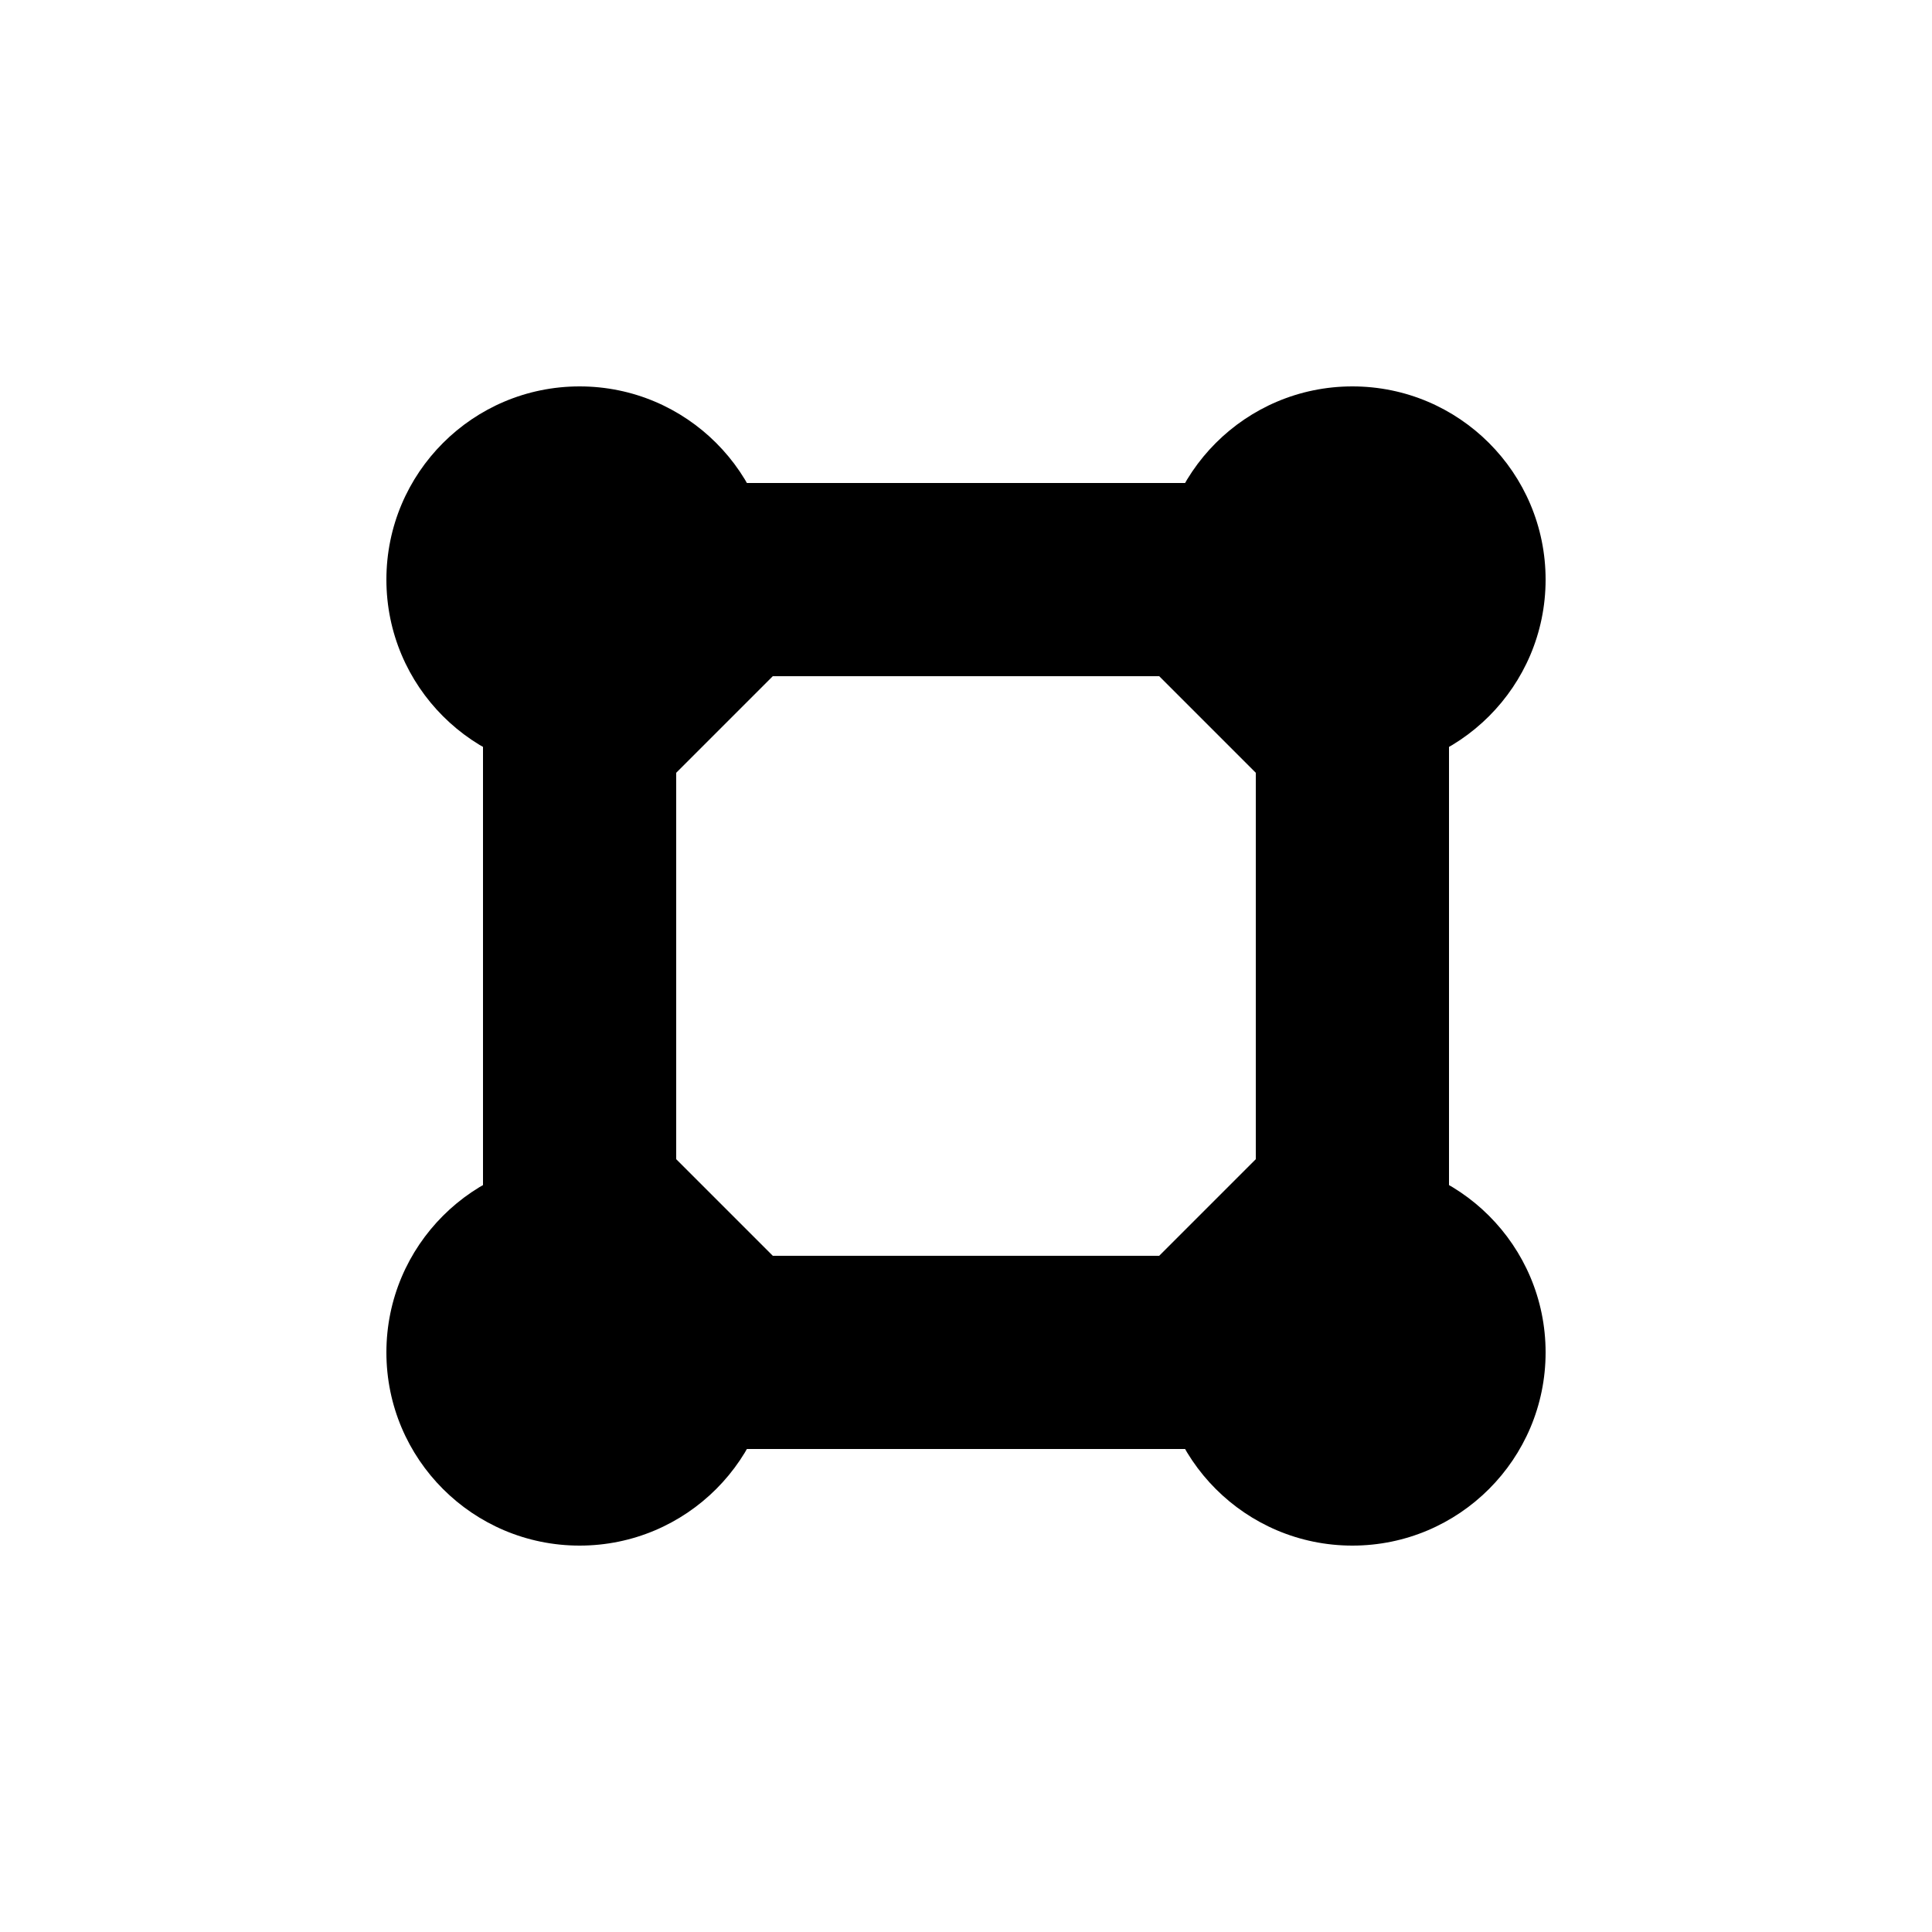
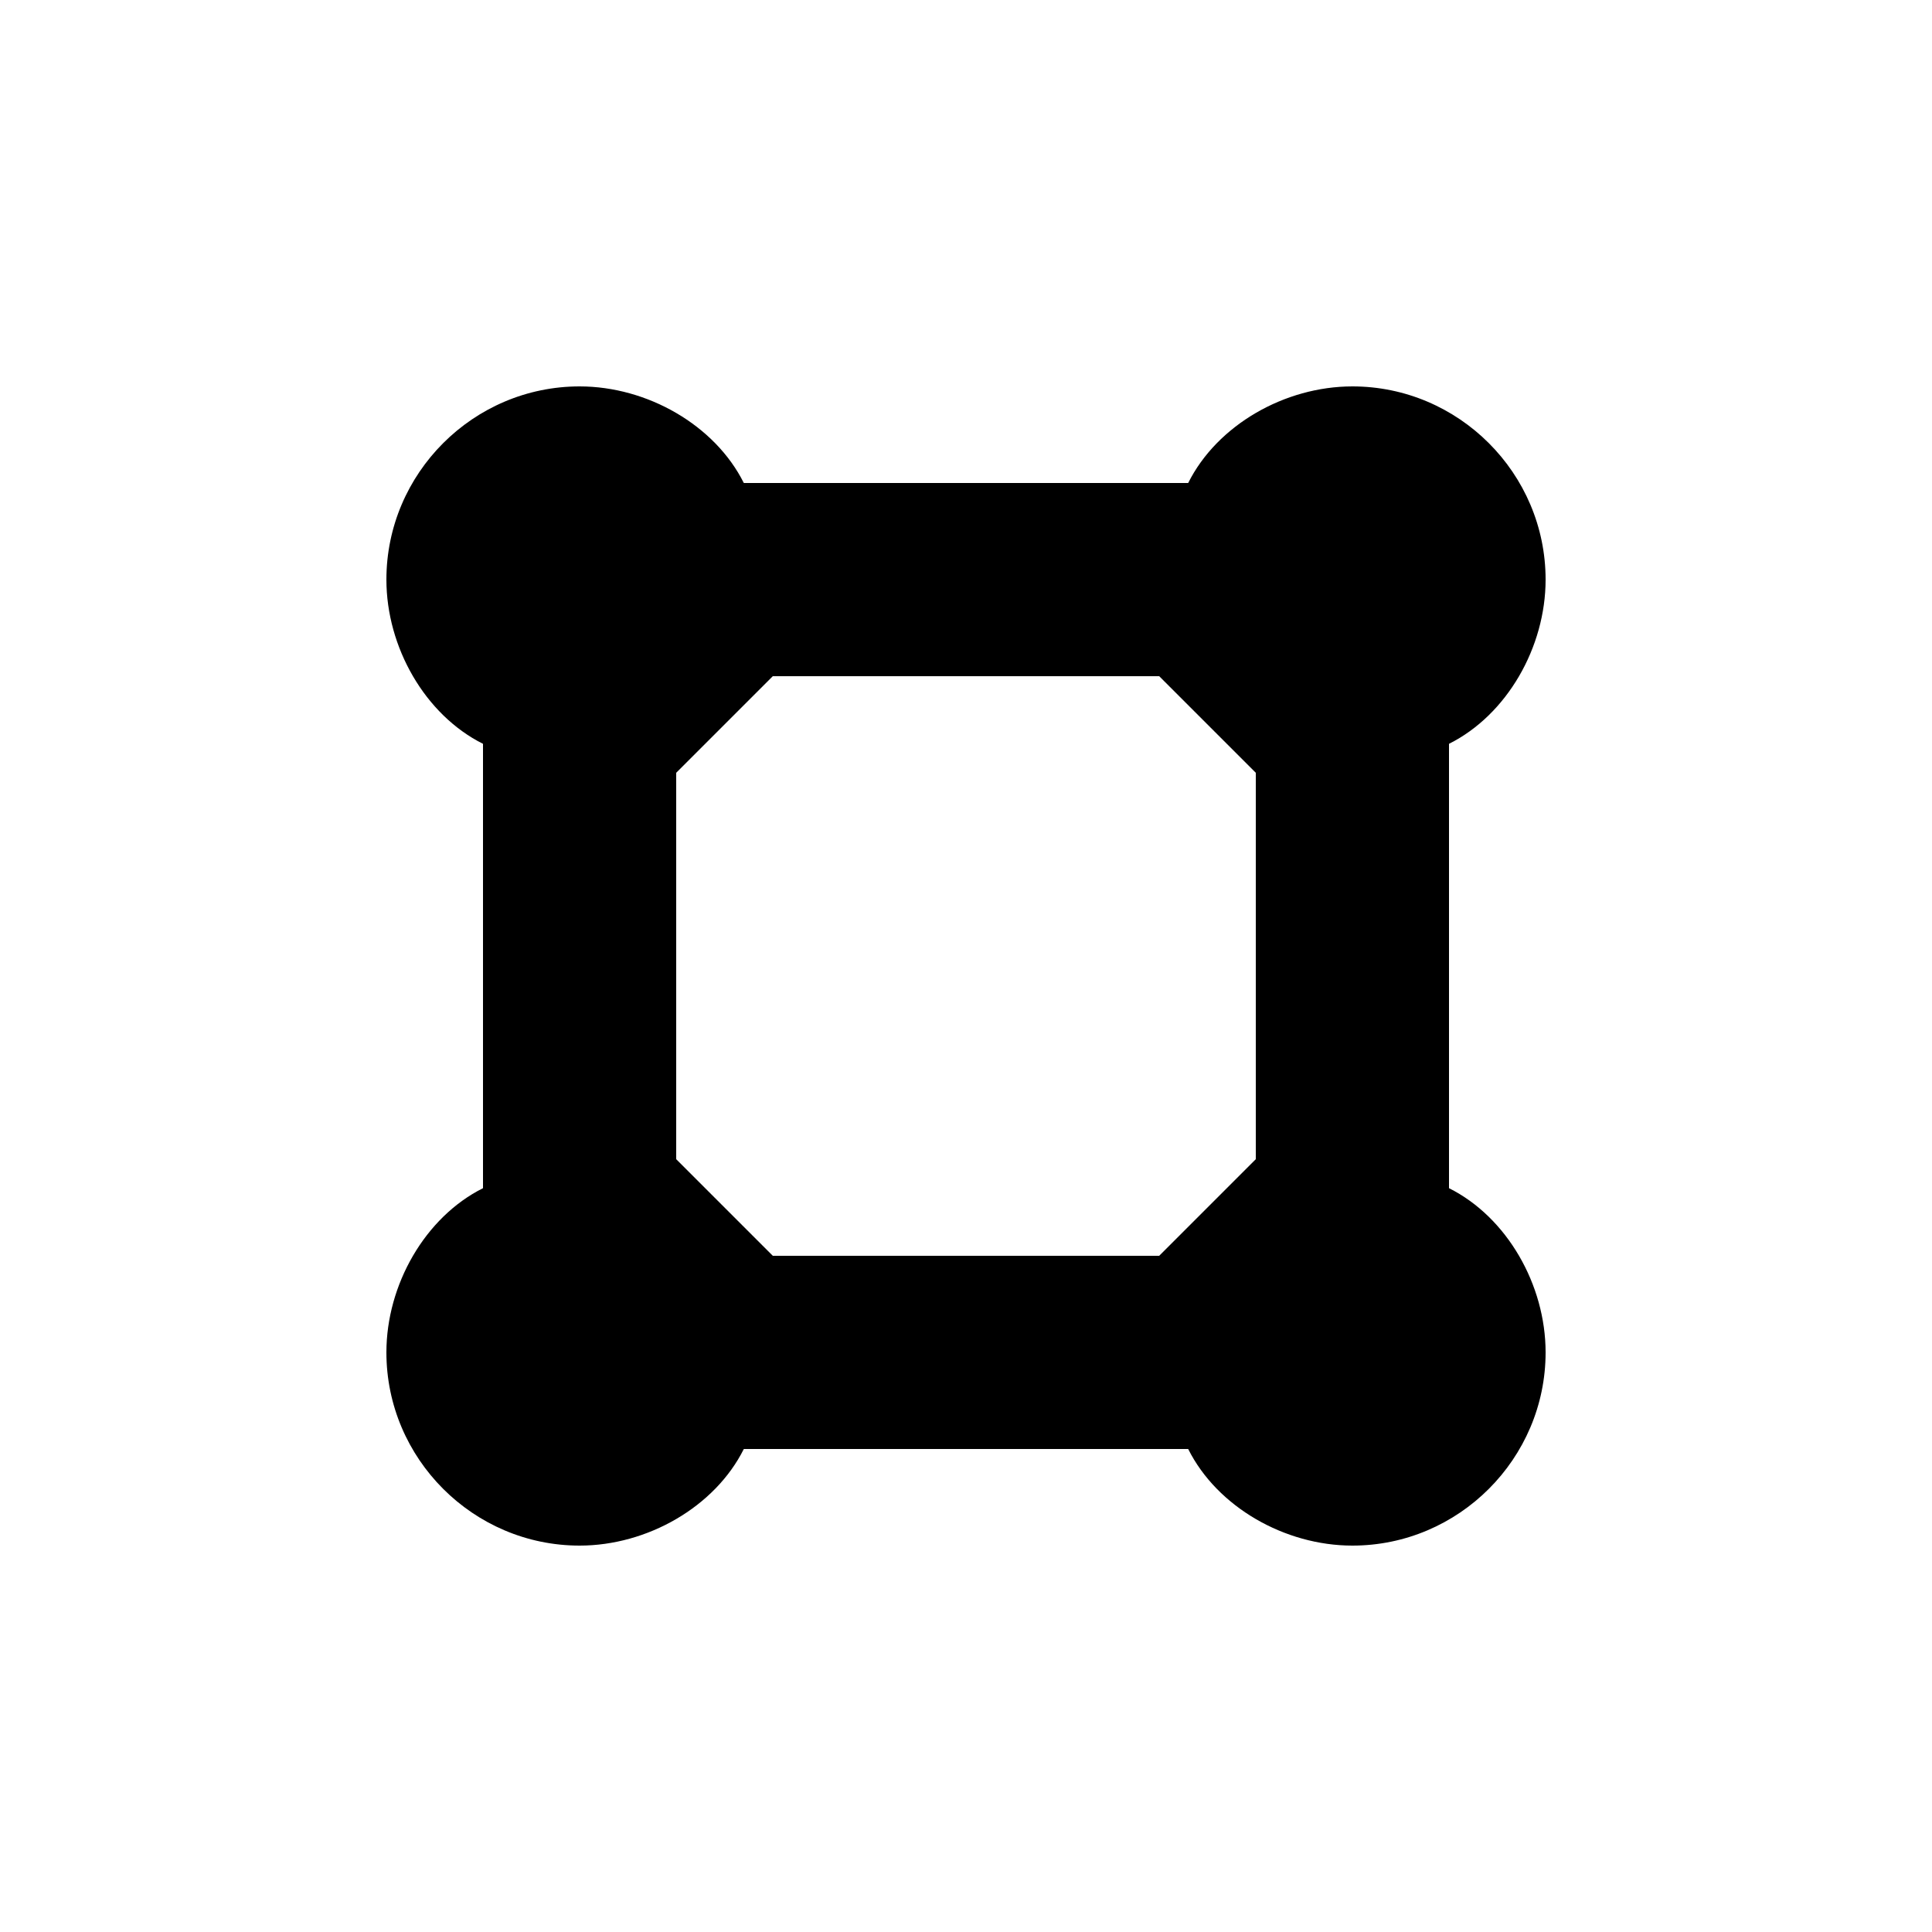
- <svg xmlns="http://www.w3.org/2000/svg" width="20" height="20" viewBox="0 0 20 20" id="svg19167" version="1.1">
-   <defs id="defs19169" />
-   <g id="layer1" transform="translate(0,-1032.362)">
-     <path style="color:#000000;display:inline;overflow:visible;visibility:visible;fill:#000000;fill-opacity:1;fill-rule:nonzero;stroke:none;stroke-width:0.5;marker:none;enable-background:accumulate" d="m 5,1039.362 0,6 2,2 6,0 2,-2 0,-6 -2,-2 -6,0 z m 3,0 4,0 1,1 0,4 -1,1 -4,0 -1,-1 0,-4 z" id="rect7797" />
-     <circle style="color:#000000;display:inline;overflow:visible;visibility:visible;fill:#000000;fill-opacity:1;fill-rule:nonzero;stroke:none;stroke-width:1.6;marker:none;enable-background:accumulate" id="path4364" cx="6" cy="1046.362" r="2" />
-     <circle id="path4368" style="color:#000000;display:inline;overflow:visible;visibility:visible;fill:#000000;fill-opacity:1;fill-rule:nonzero;stroke:none;stroke-width:1.6;marker:none;enable-background:accumulate" cx="14" cy="1046.362" r="2" />
-     <circle id="path4370" style="color:#000000;display:inline;overflow:visible;visibility:visible;fill:#000000;fill-opacity:1;fill-rule:nonzero;stroke:none;stroke-width:1.6;marker:none;enable-background:accumulate" cx="6" cy="1038.362" r="2" />
-     <circle style="color:#000000;display:inline;overflow:visible;visibility:visible;fill:#000000;fill-opacity:1;fill-rule:nonzero;stroke:none;stroke-width:1.6;marker:none;enable-background:accumulate" id="path4372" cx="14" cy="1038.362" r="2" />
-   </g>
+ <svg xmlns="http://www.w3.org/2000/svg" viewBox="0 0 20 20">
+   <path d="m15 12.3v-4.6c.6-.3 1-1 1-1.7 0-1.1-.9-2-2-2-.7 0-1.4.4-1.7 1h-4.6c-.3-.6-1-1-1.7-1-1.1 0-2 .9-2 2 0 .7.4 1.4 1 1.7v4.6c-.6.3-1 1-1 1.7 0 1.1.9 2 2 2 .7 0 1.4-.4 1.7-1h4.6c.3.6 1 1 1.7 1 1.1 0 2-.9 2-2 0-.7-.4-1.4-1-1.7zm-8-.3v-4l1-1h4l1 1v4l-1 1h-4z" />
</svg>
